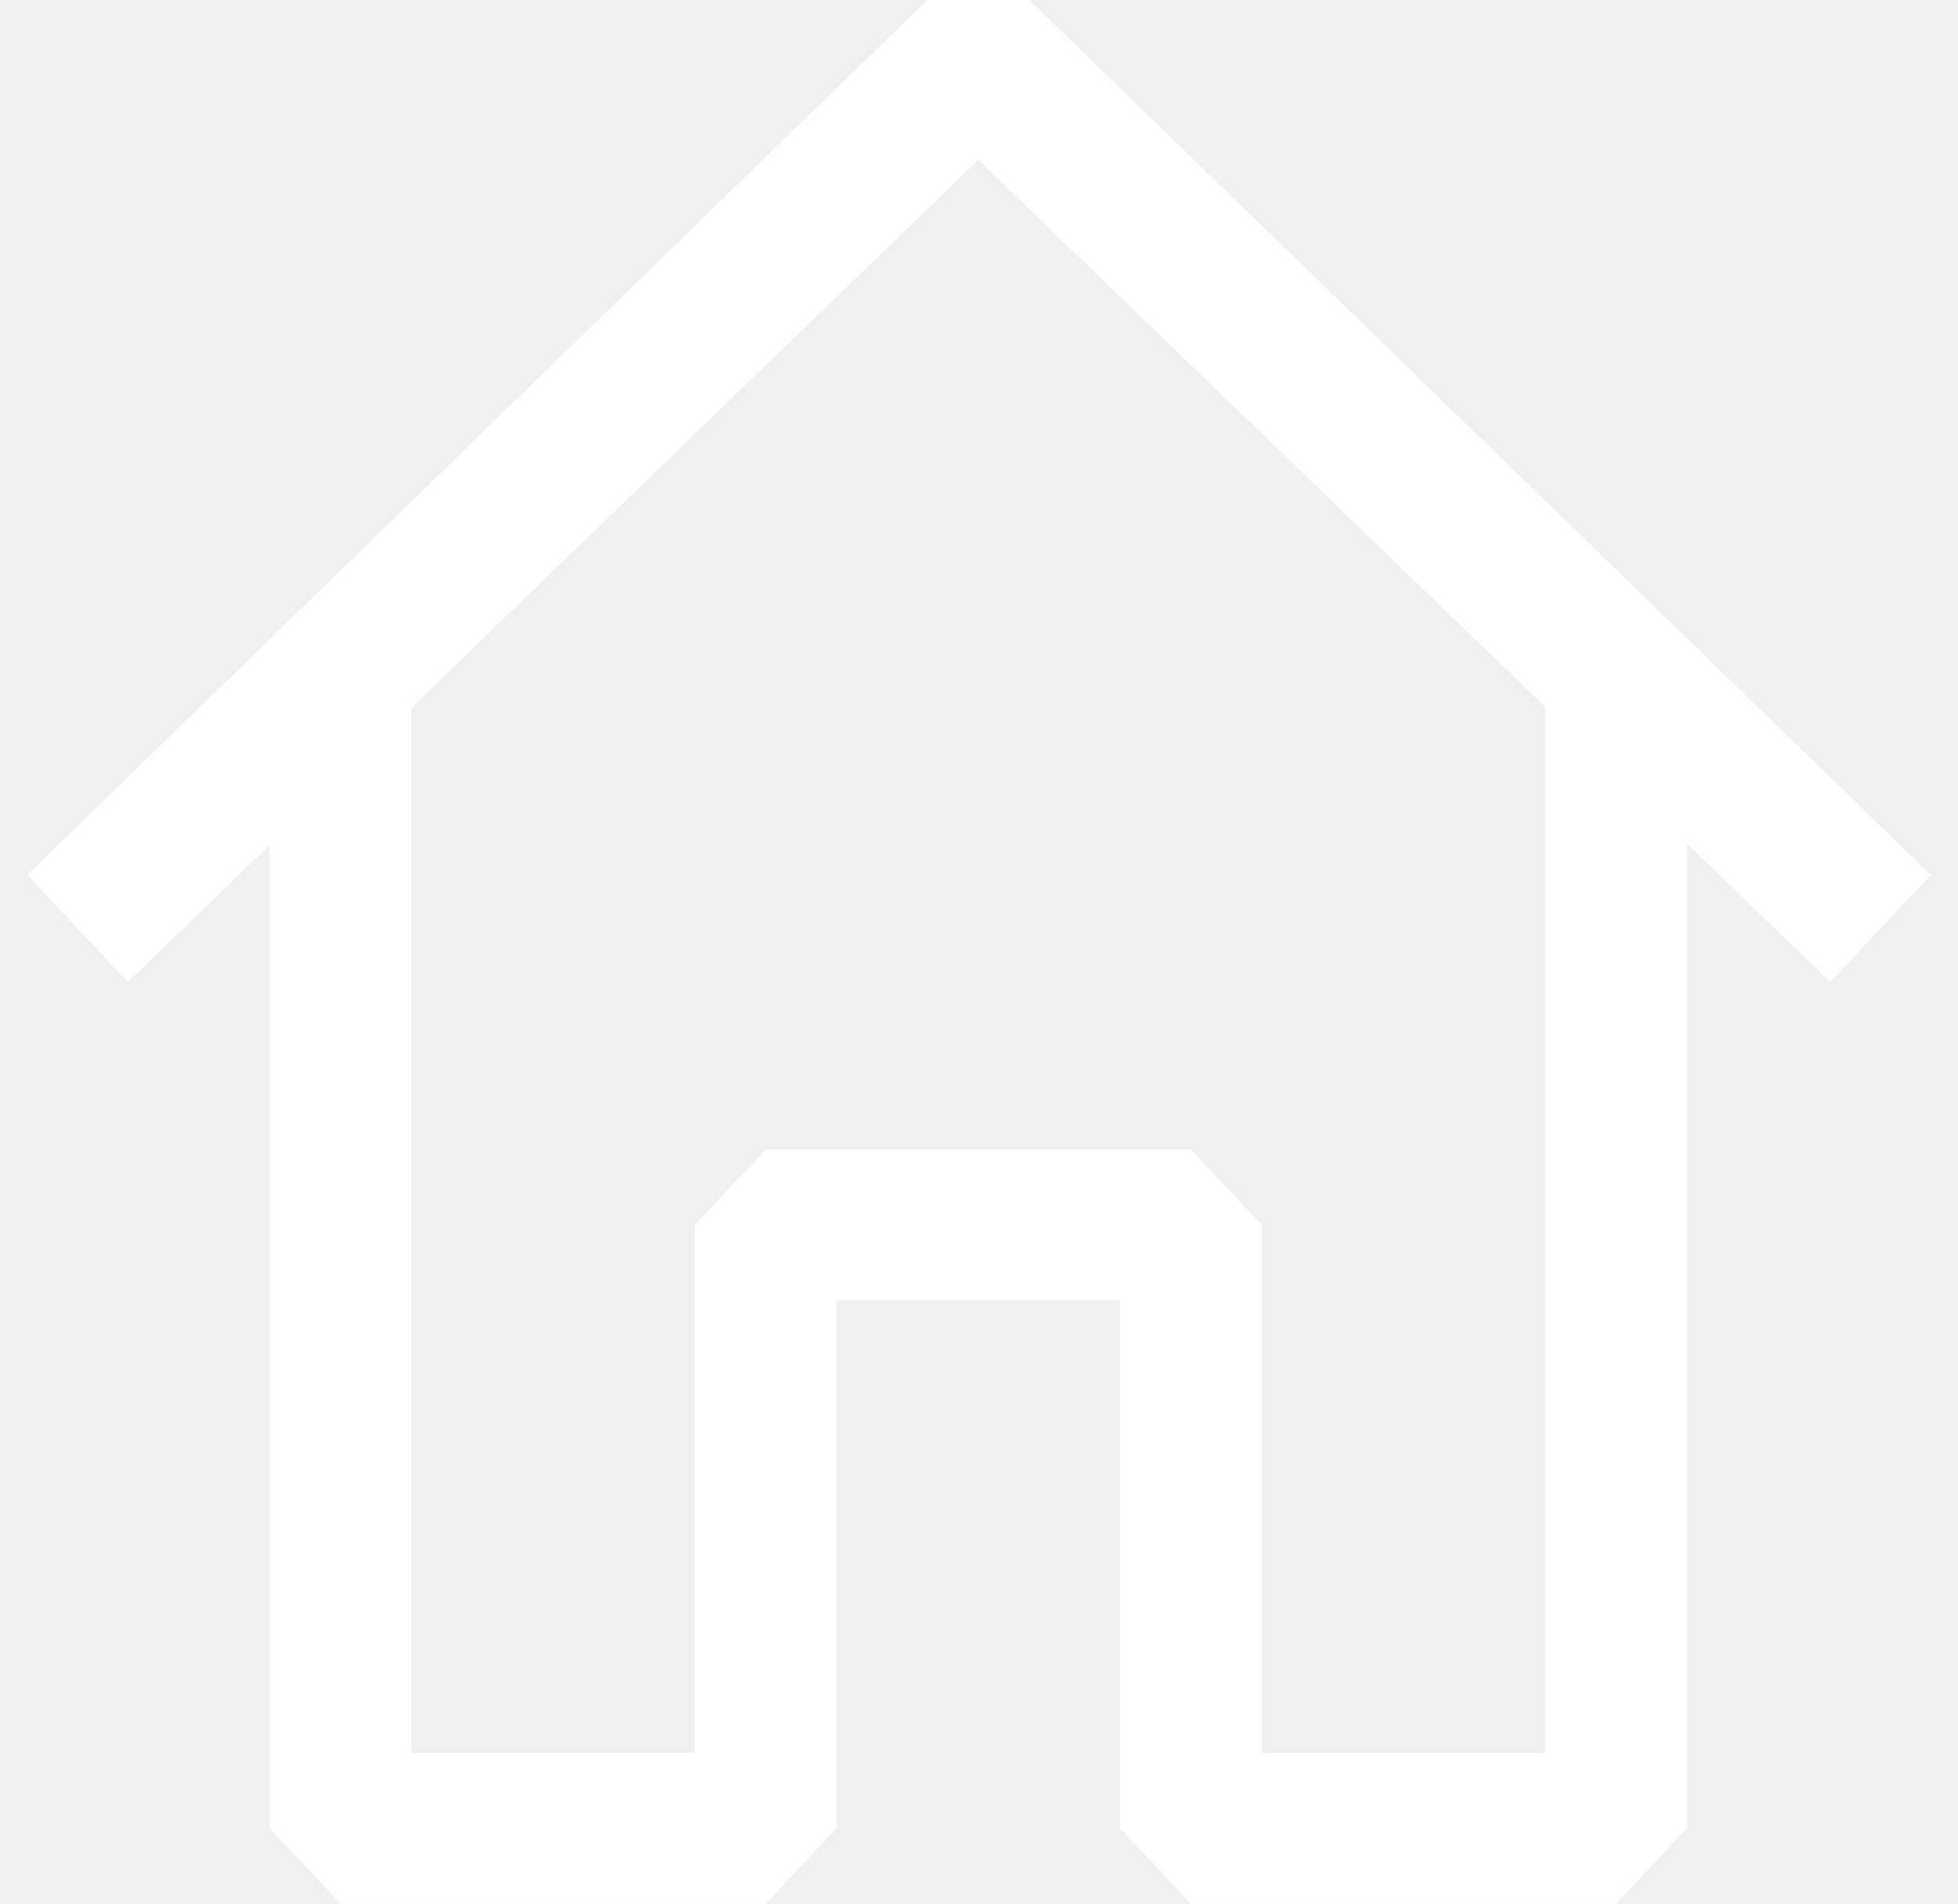
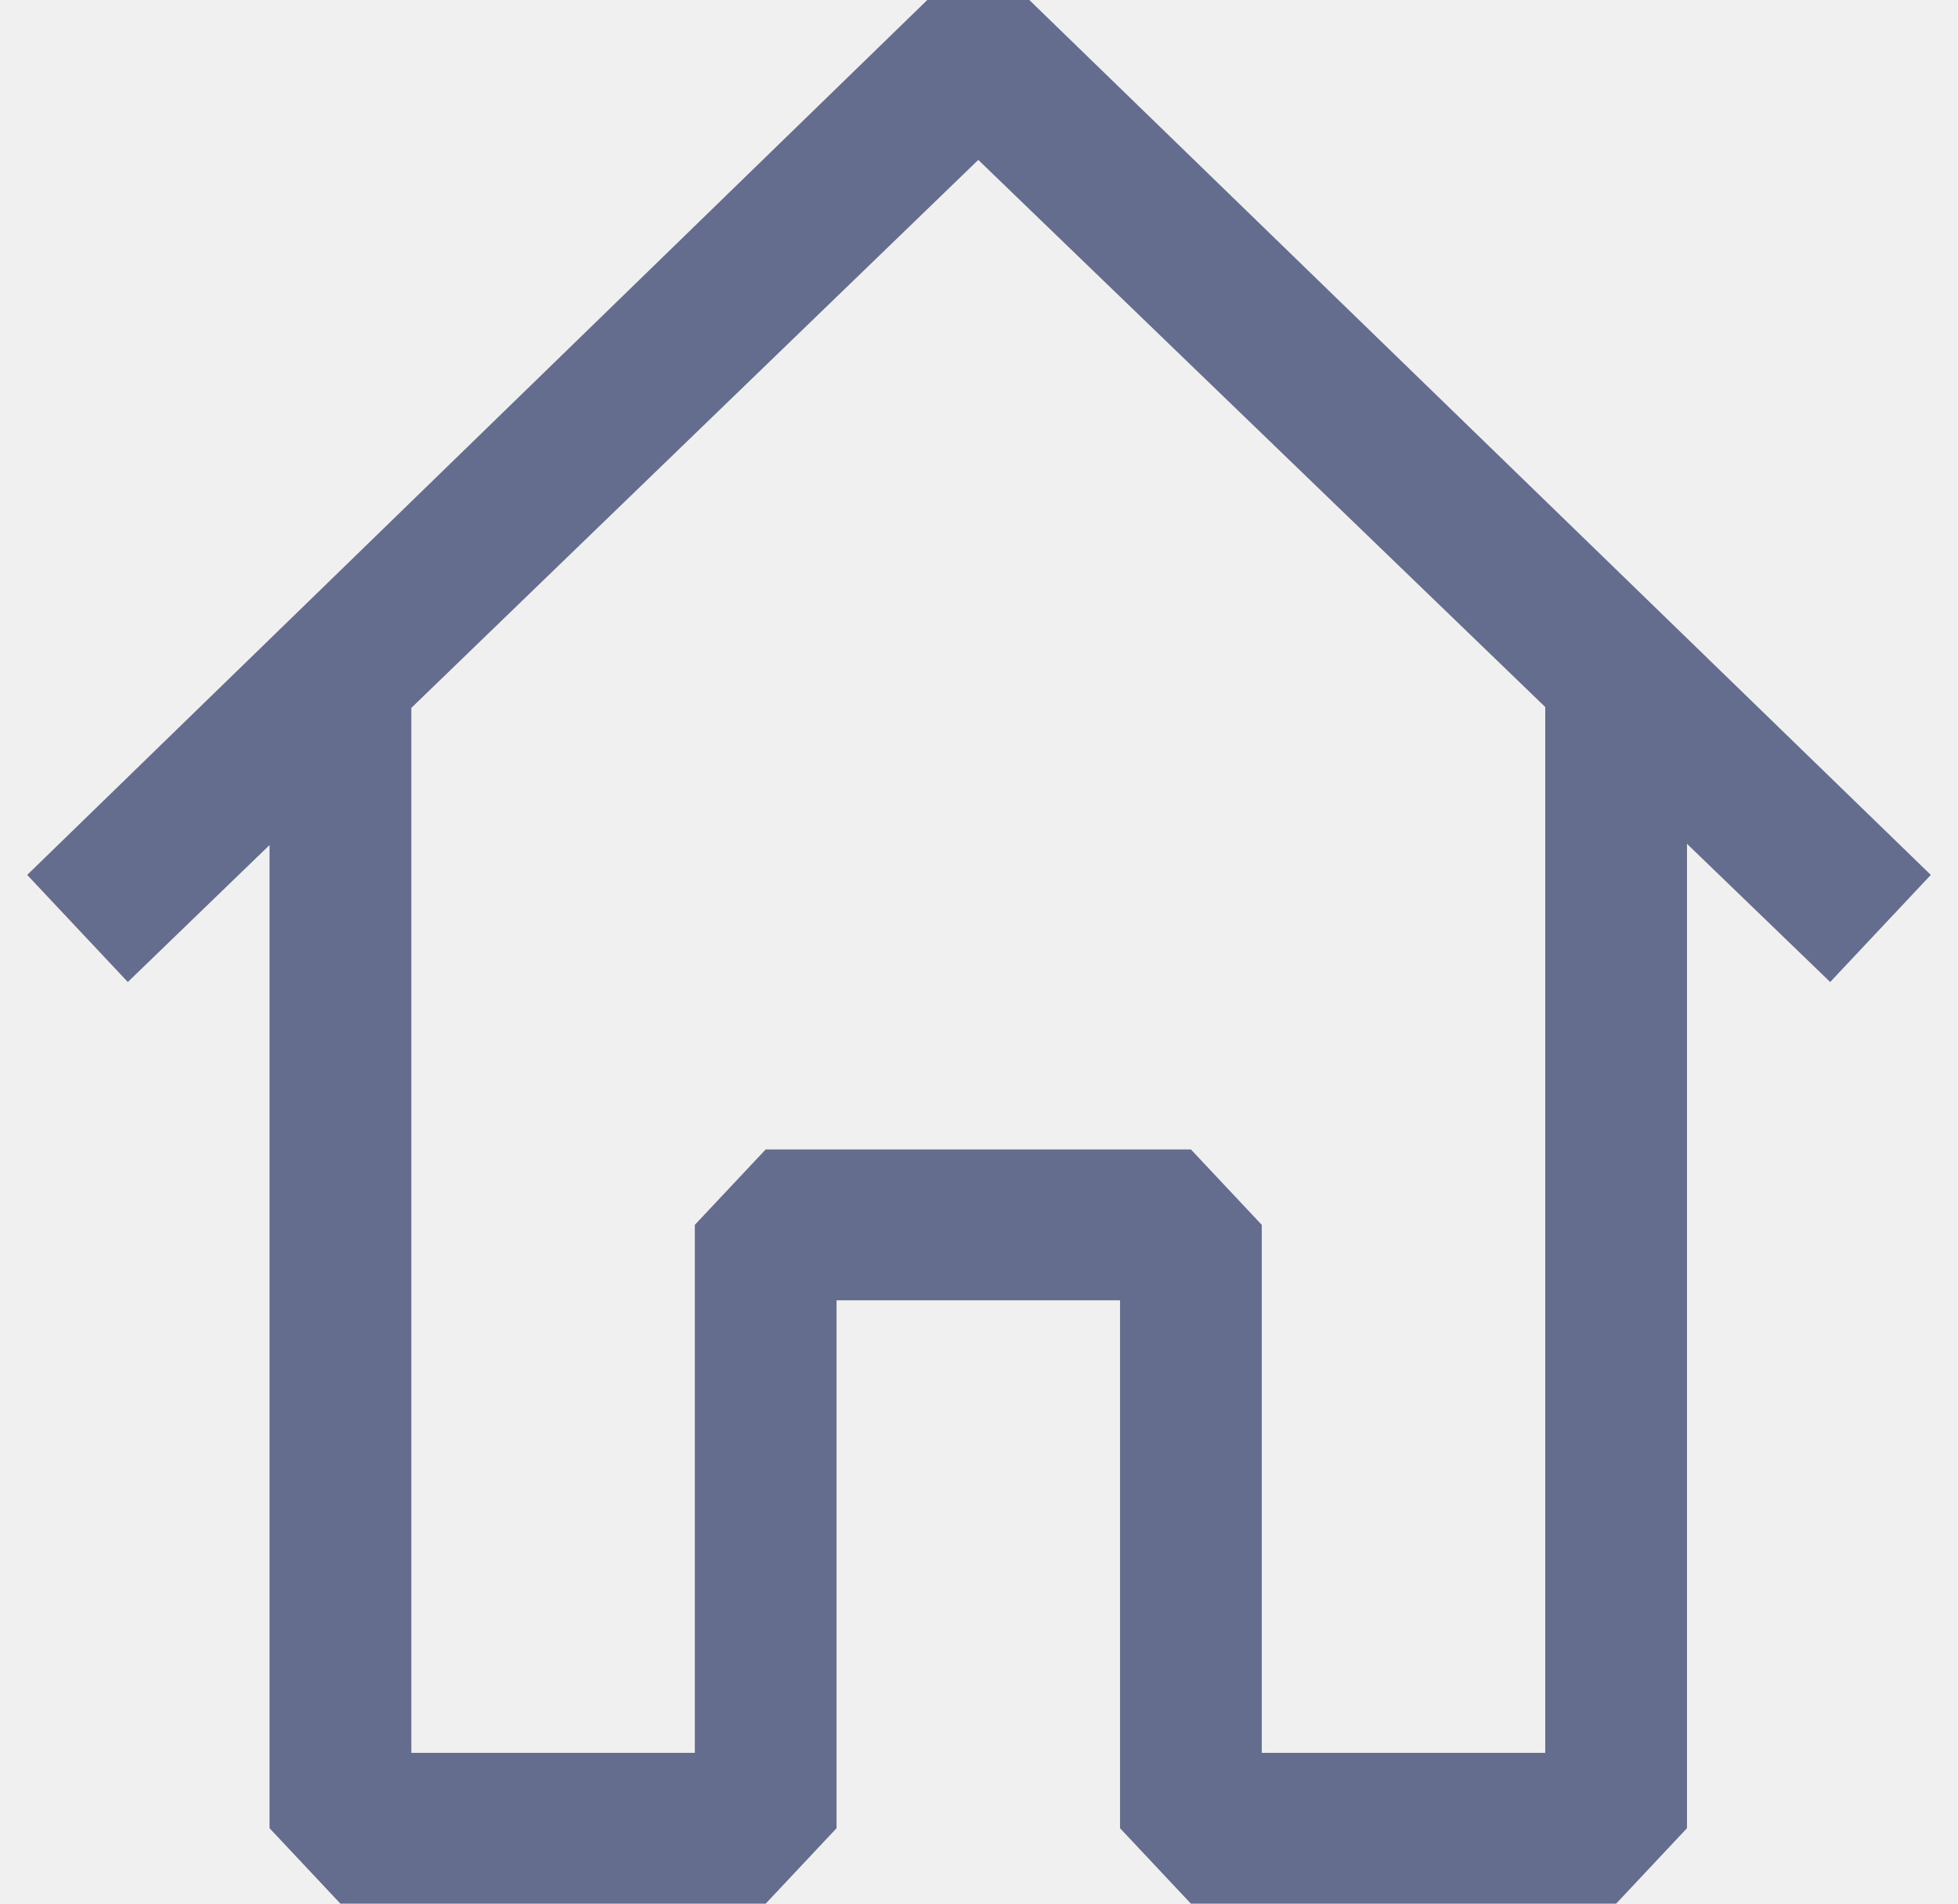
<svg xmlns="http://www.w3.org/2000/svg" width="36" height="35" viewBox="0 0 36 35" fill="none">
-   <path fill-rule="evenodd" clip-rule="evenodd" d="M18.925 0L35.5 16.086L33.65 18.055L31.017 15.514V33.613L29.714 35H21.896L20.593 33.613V23.907H15.381V33.613L14.078 35H6.259L4.956 33.613V15.537L2.35 18.055L0.5 16.086L17.049 0H18.925ZM7.563 13.015V32.227H12.775V22.52L14.078 21.133H21.896L23.199 22.52V32.227H28.411V12.999L17.987 2.94L7.563 13.015Z" fill="white" />
+   <path fill-rule="evenodd" clip-rule="evenodd" d="M18.925 0L35.5 16.086L33.65 18.055L31.017 15.514V33.613L29.714 35H21.896L20.593 33.613V23.907H15.381V33.613L14.078 35H6.259L4.956 33.613V15.537L2.35 18.055L0.5 16.086L17.049 0H18.925ZM7.563 13.015V32.227H12.775V22.52L14.078 21.133H21.896L23.199 22.52V32.227H28.411V12.999L17.987 2.94L7.563 13.015Z" fill="#646D8D" />
</svg>
